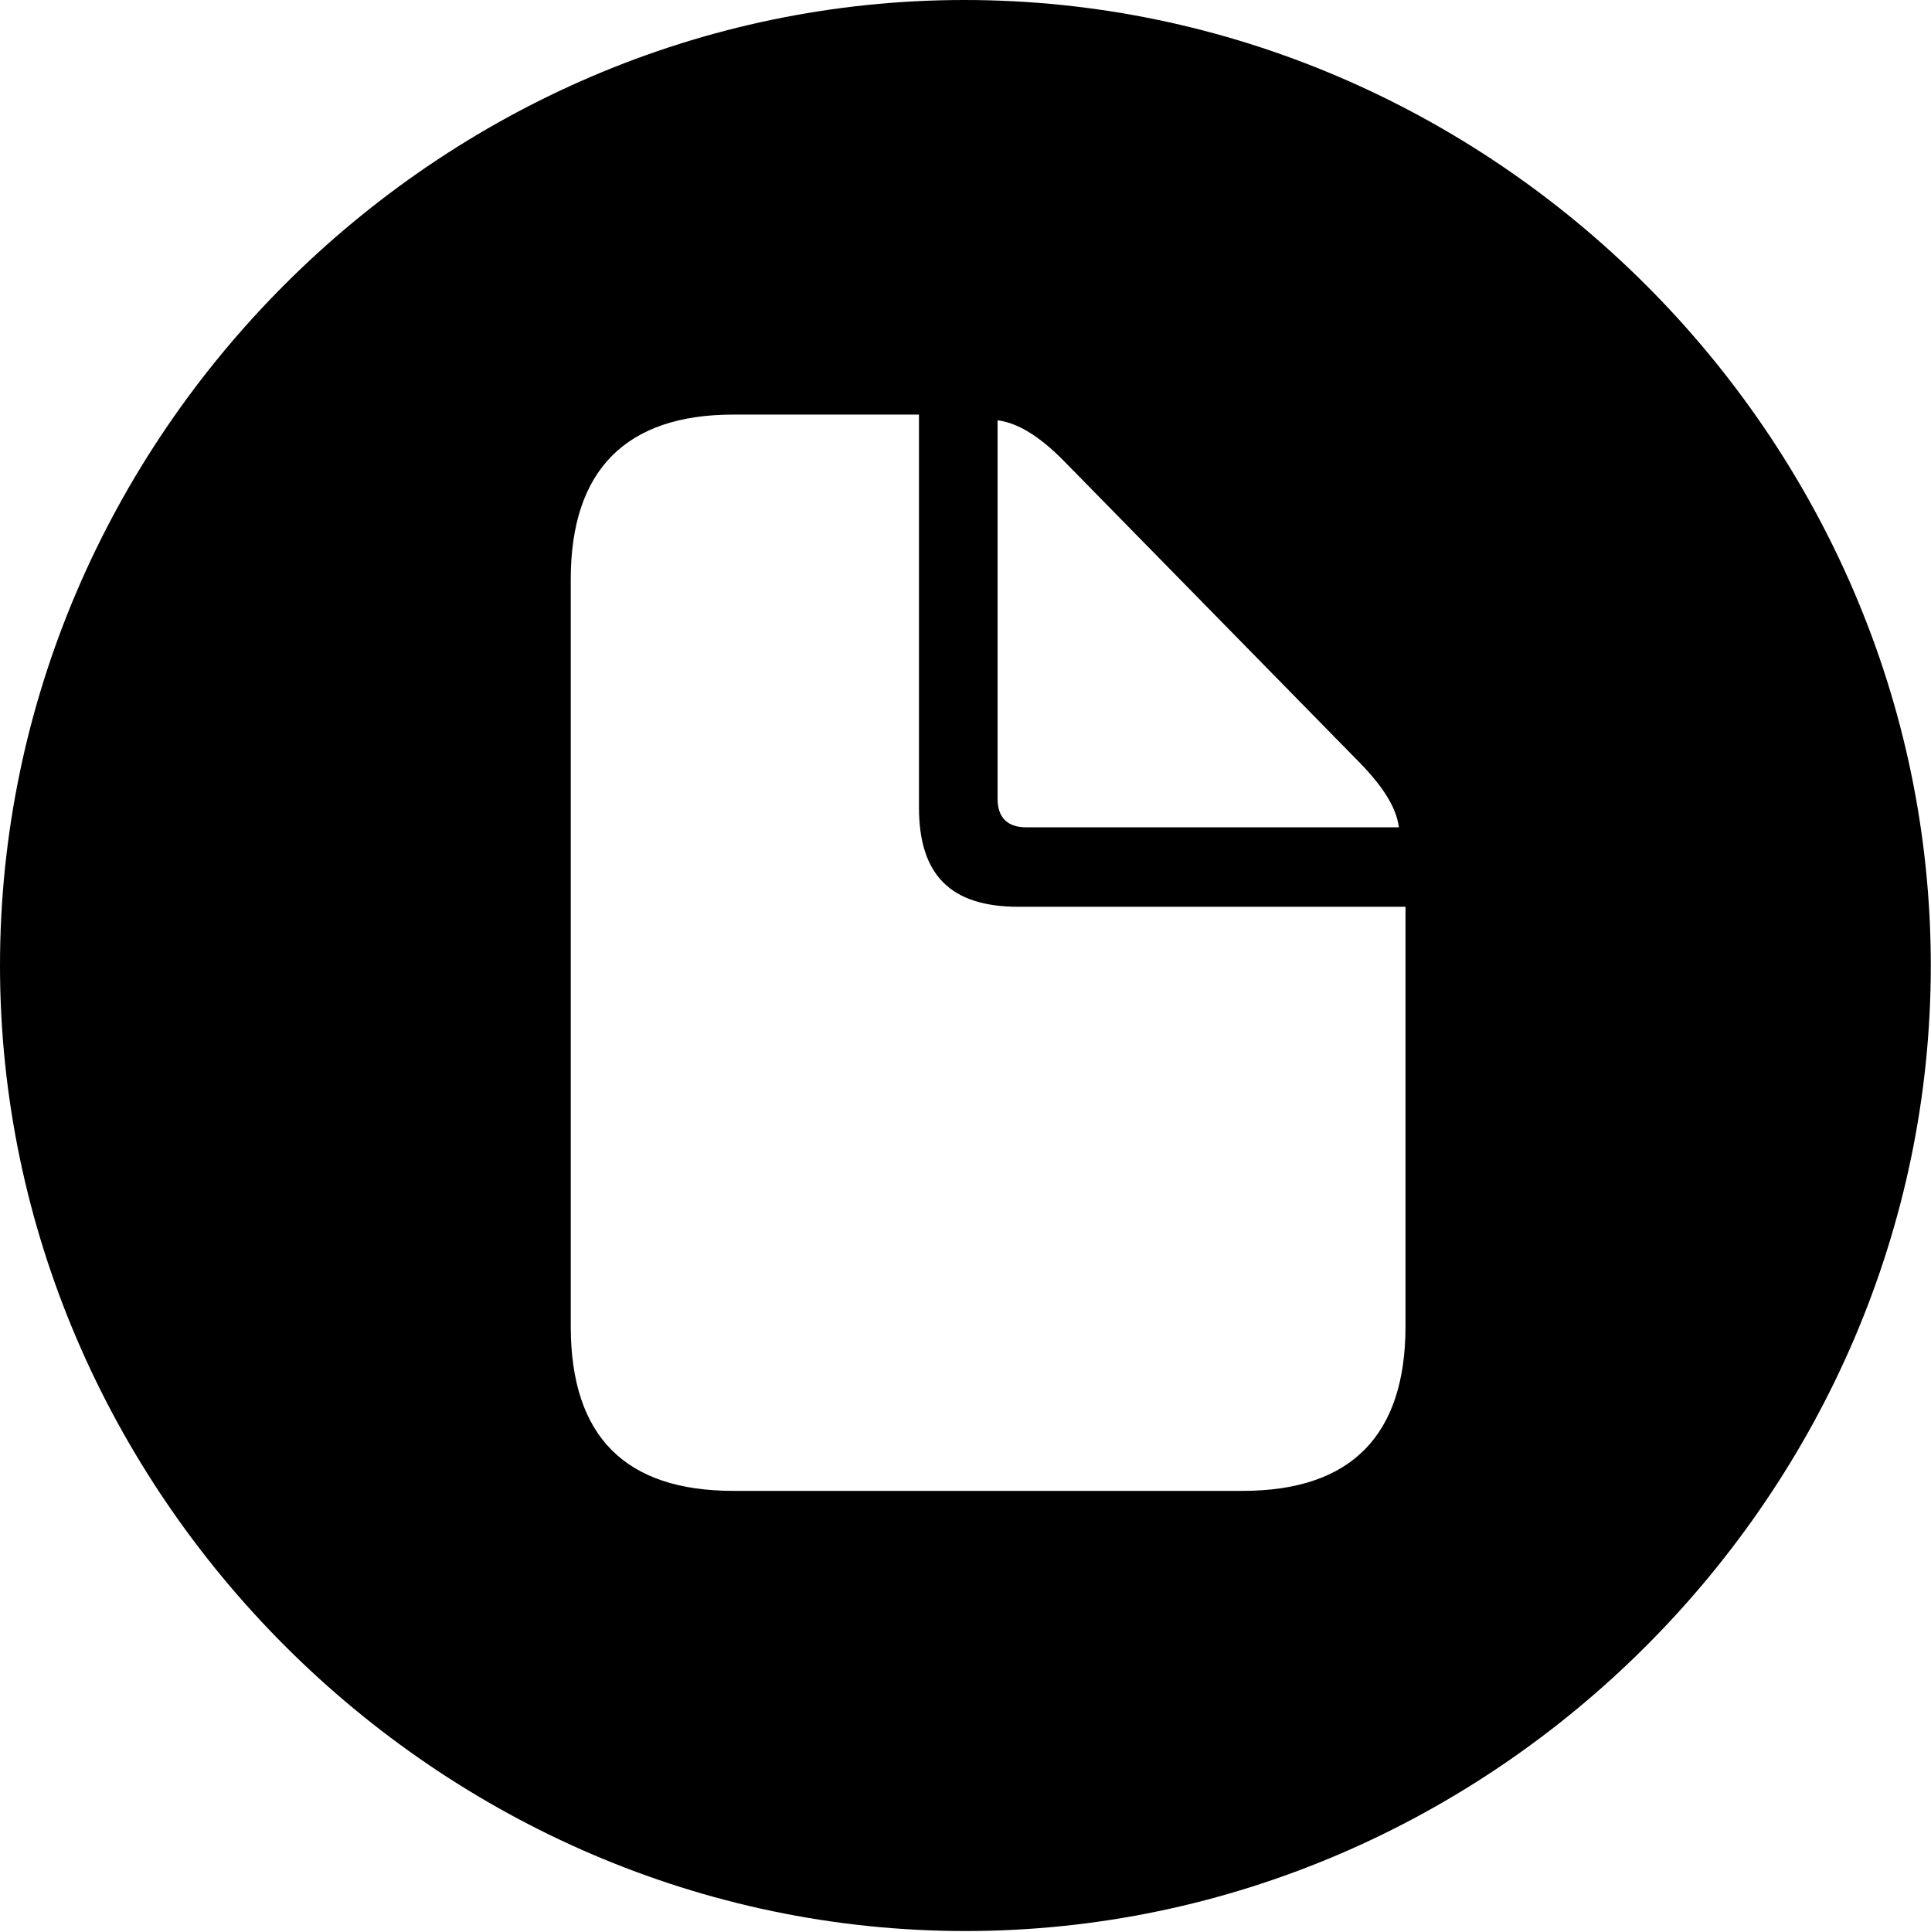
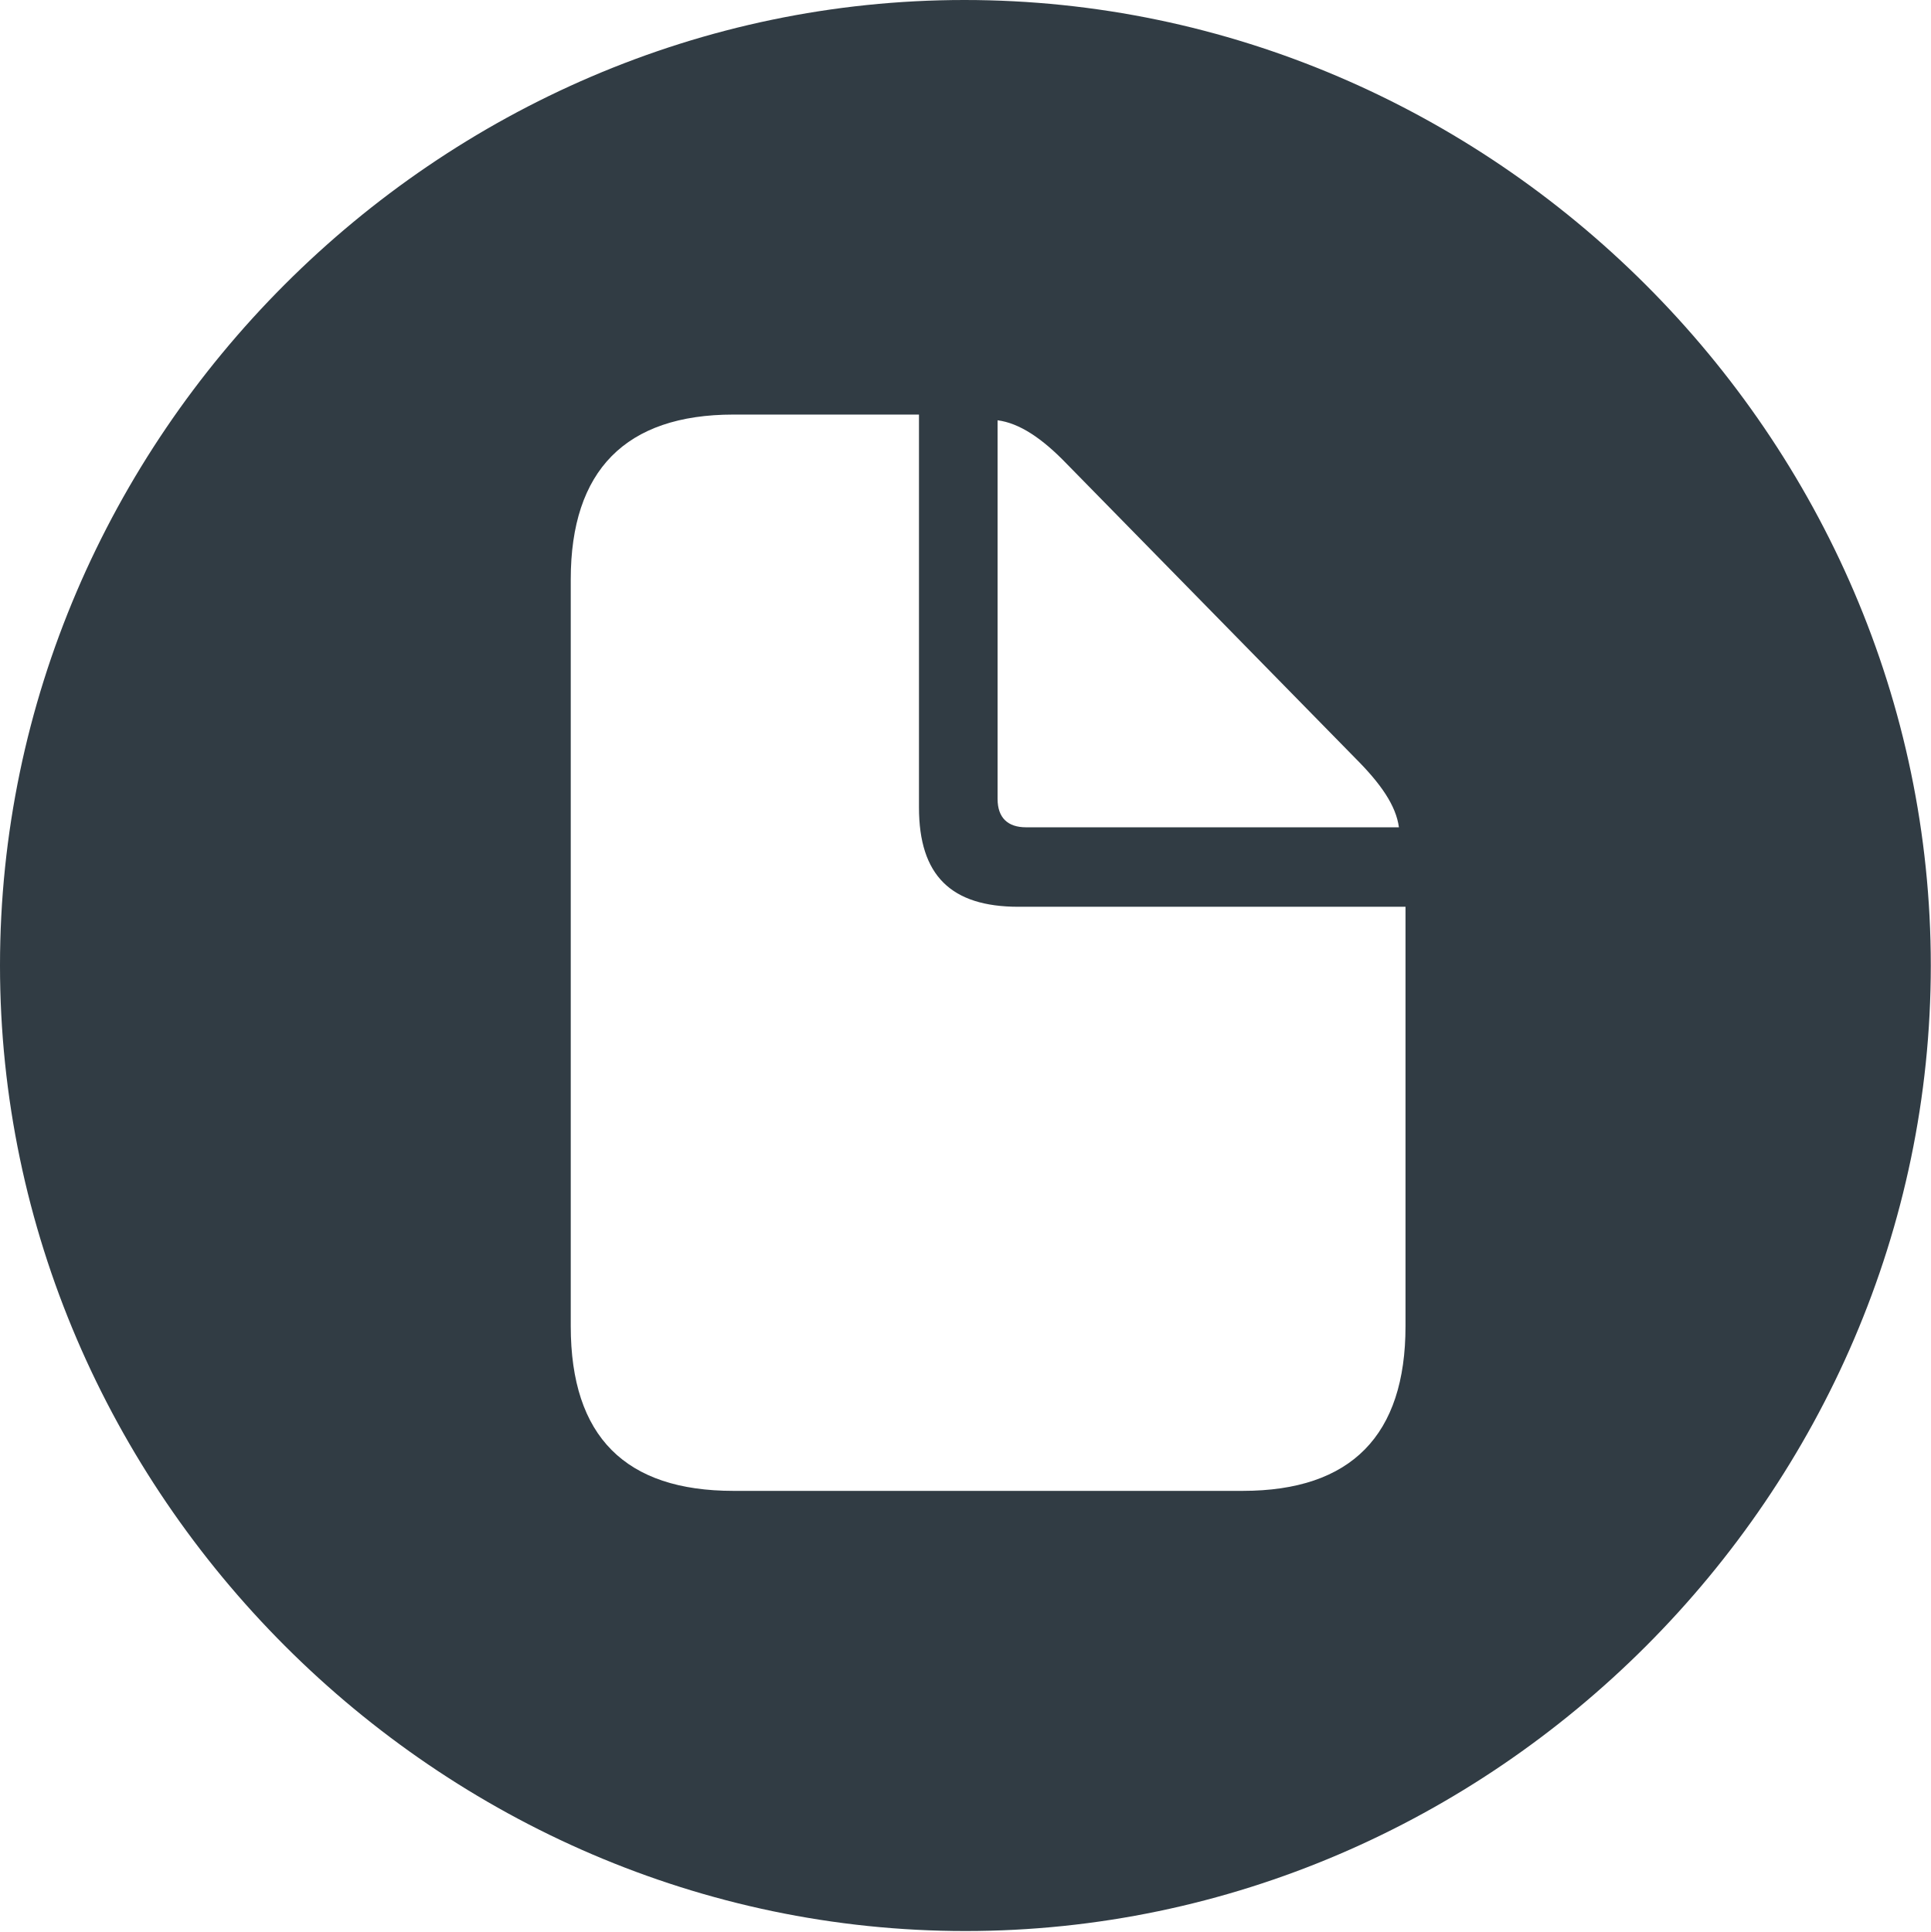
<svg xmlns="http://www.w3.org/2000/svg" version="1.1" width="19.922" height="19.932">
  <g>
    <rect height="19.932" opacity="0" width="19.922" x="0" y="0" />
-     <path d="M9.961 19.922C15.41 19.922 19.922 15.4 19.922 9.961C19.922 4.512 15.4 0 9.951 0C4.512 0 0 4.512 0 9.961C0 15.4 4.521 19.922 9.961 19.922ZM7.568 15.381C6.455 15.381 5.889 14.824 5.889 13.682L5.889 5.977C5.889 4.854 6.455 4.277 7.568 4.277L9.482 4.277L9.482 8.33C9.482 9.033 9.814 9.355 10.508 9.355L14.502 9.355L14.502 13.682C14.502 14.805 13.945 15.381 12.822 15.381ZM10.586 8.535C10.4 8.535 10.293 8.438 10.293 8.242L10.293 4.336C10.518 4.365 10.752 4.521 11.006 4.785L13.984 7.822C14.248 8.086 14.404 8.311 14.434 8.535Z" fill="#000000" />
+     <path d="M9.961 19.922C15.41 19.922 19.922 15.4 19.922 9.961C19.922 4.512 15.4 0 9.951 0C4.512 0 0 4.512 0 9.961C0 15.4 4.521 19.922 9.961 19.922ZM7.568 15.381C6.455 15.381 5.889 14.824 5.889 13.682L5.889 5.977C5.889 4.854 6.455 4.277 7.568 4.277L9.482 4.277L9.482 8.33C9.482 9.033 9.814 9.355 10.508 9.355L14.502 9.355L14.502 13.682C14.502 14.805 13.945 15.381 12.822 15.381ZM10.586 8.535C10.4 8.535 10.293 8.438 10.293 8.242L10.293 4.336C10.518 4.365 10.752 4.521 11.006 4.785L13.984 7.822C14.248 8.086 14.404 8.311 14.434 8.535Z" fill="#313c44" />
  </g>
</svg>
